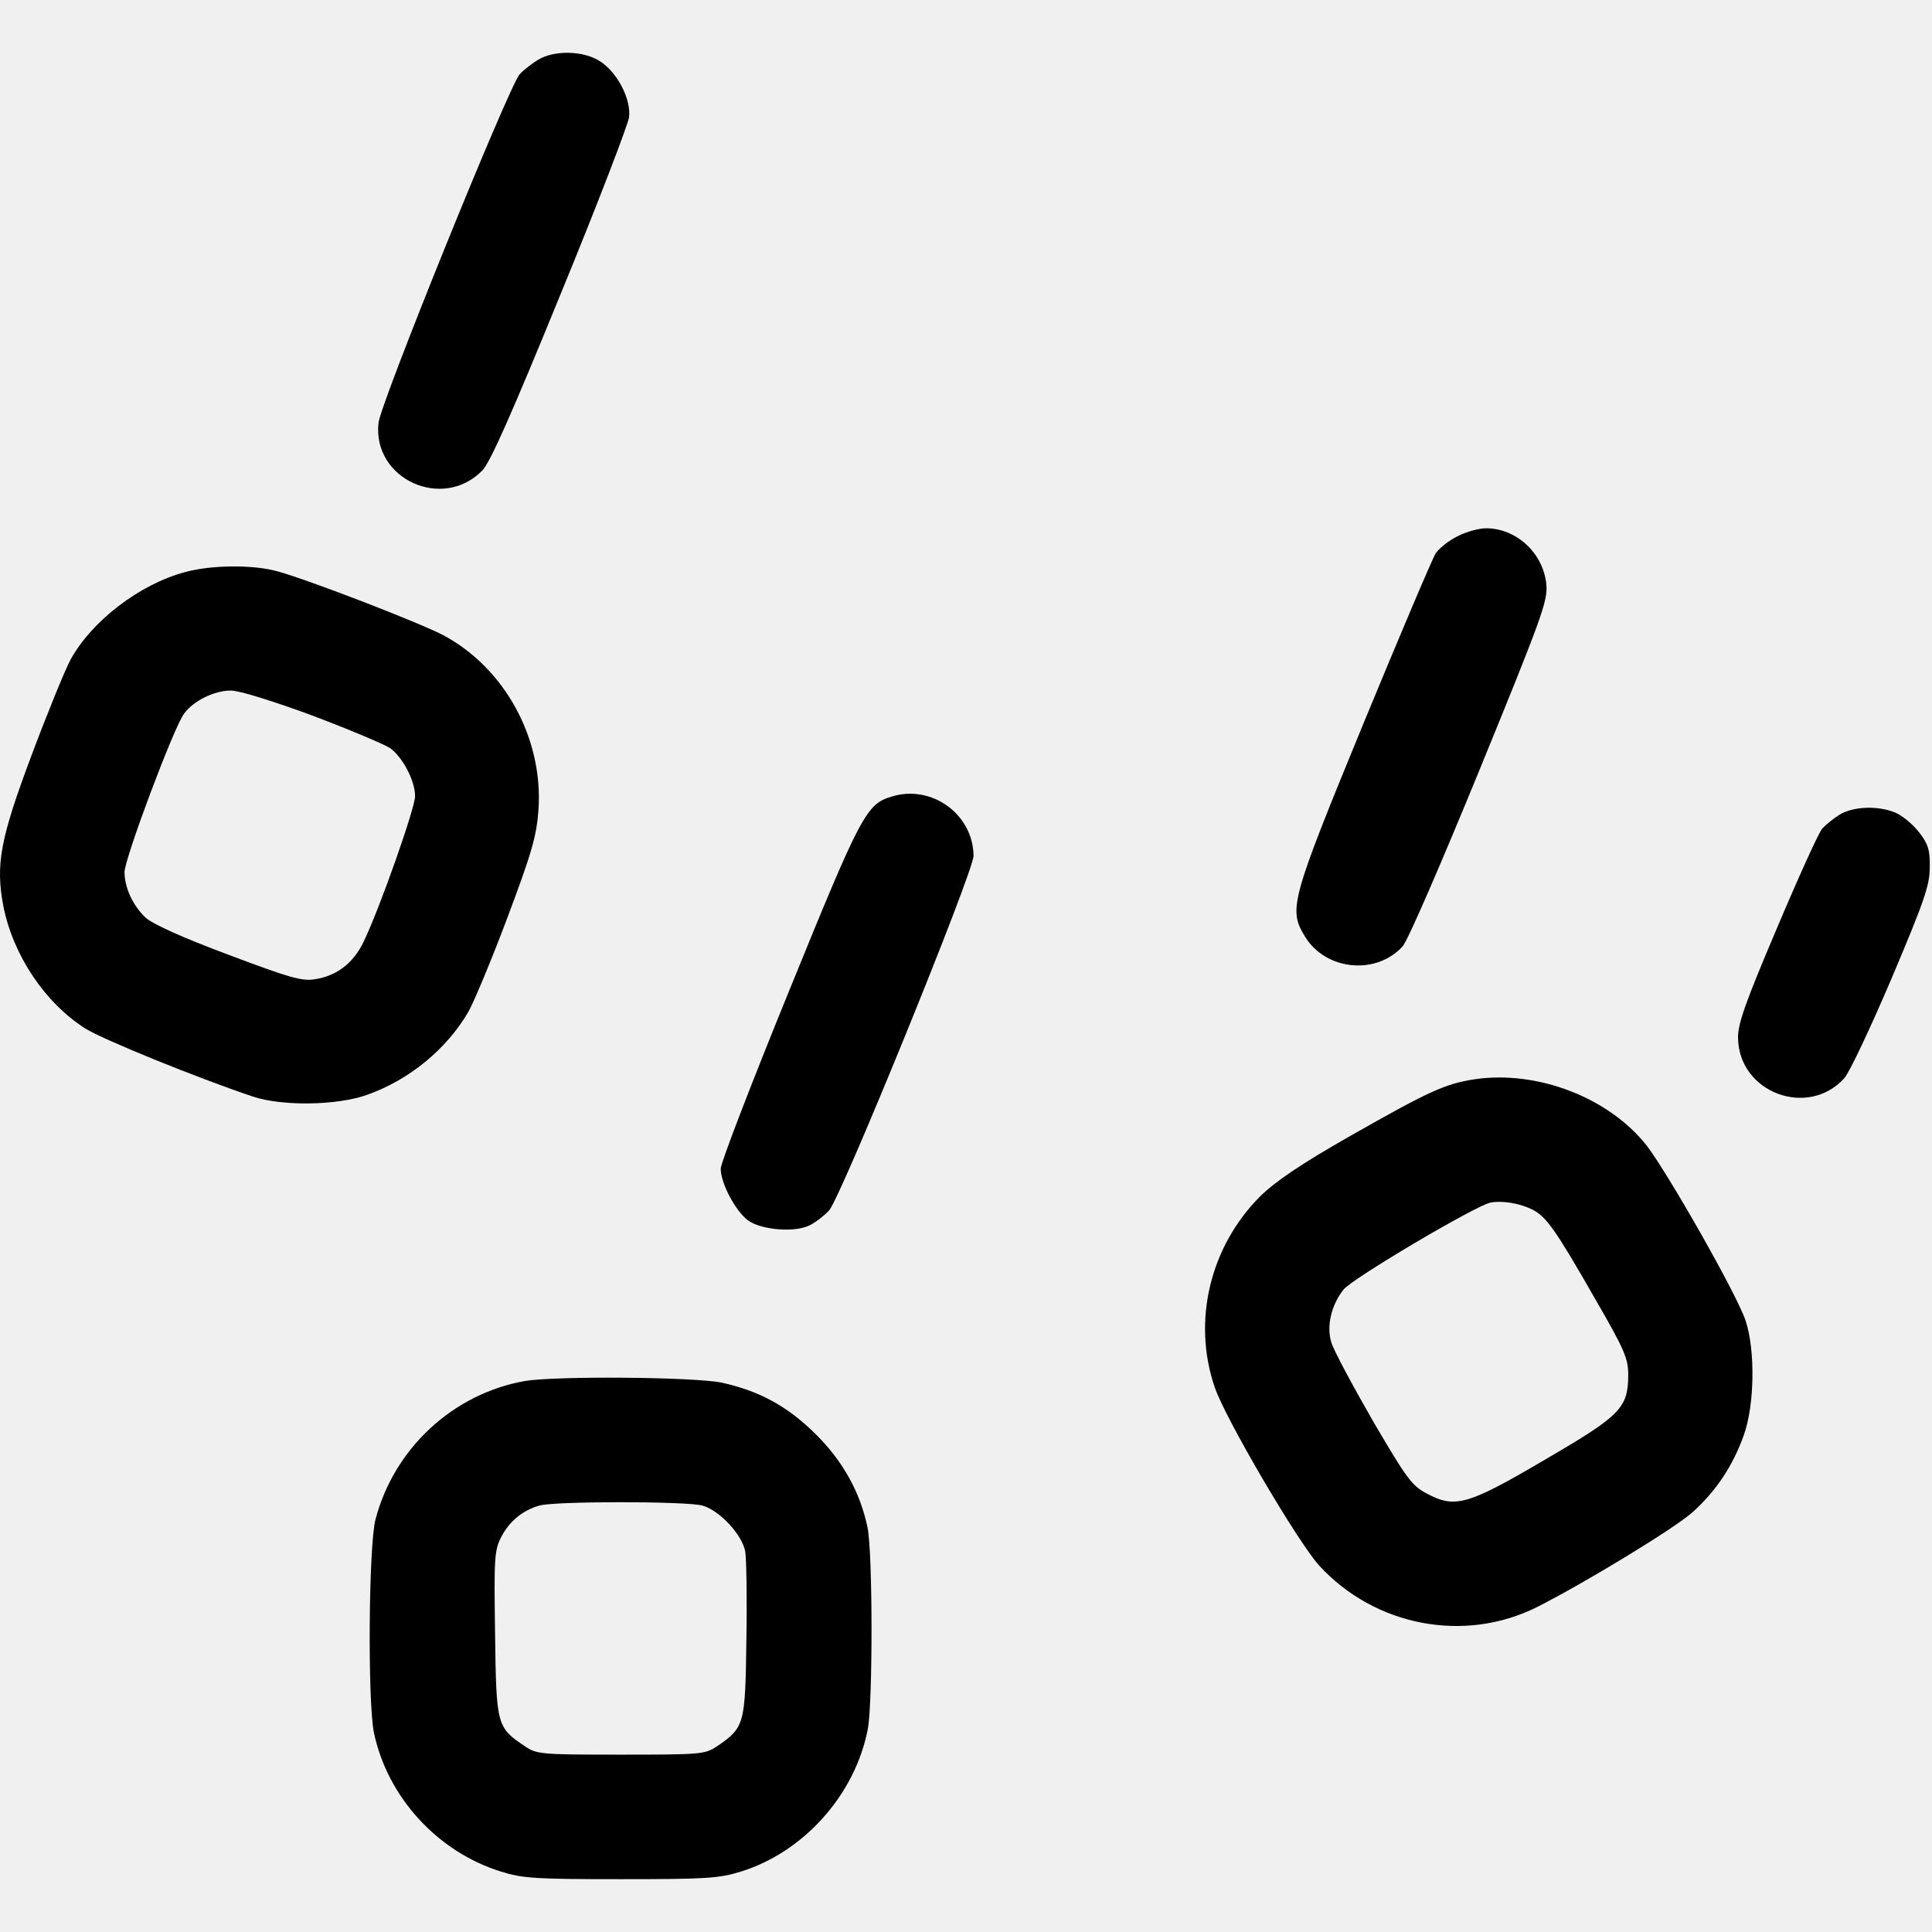
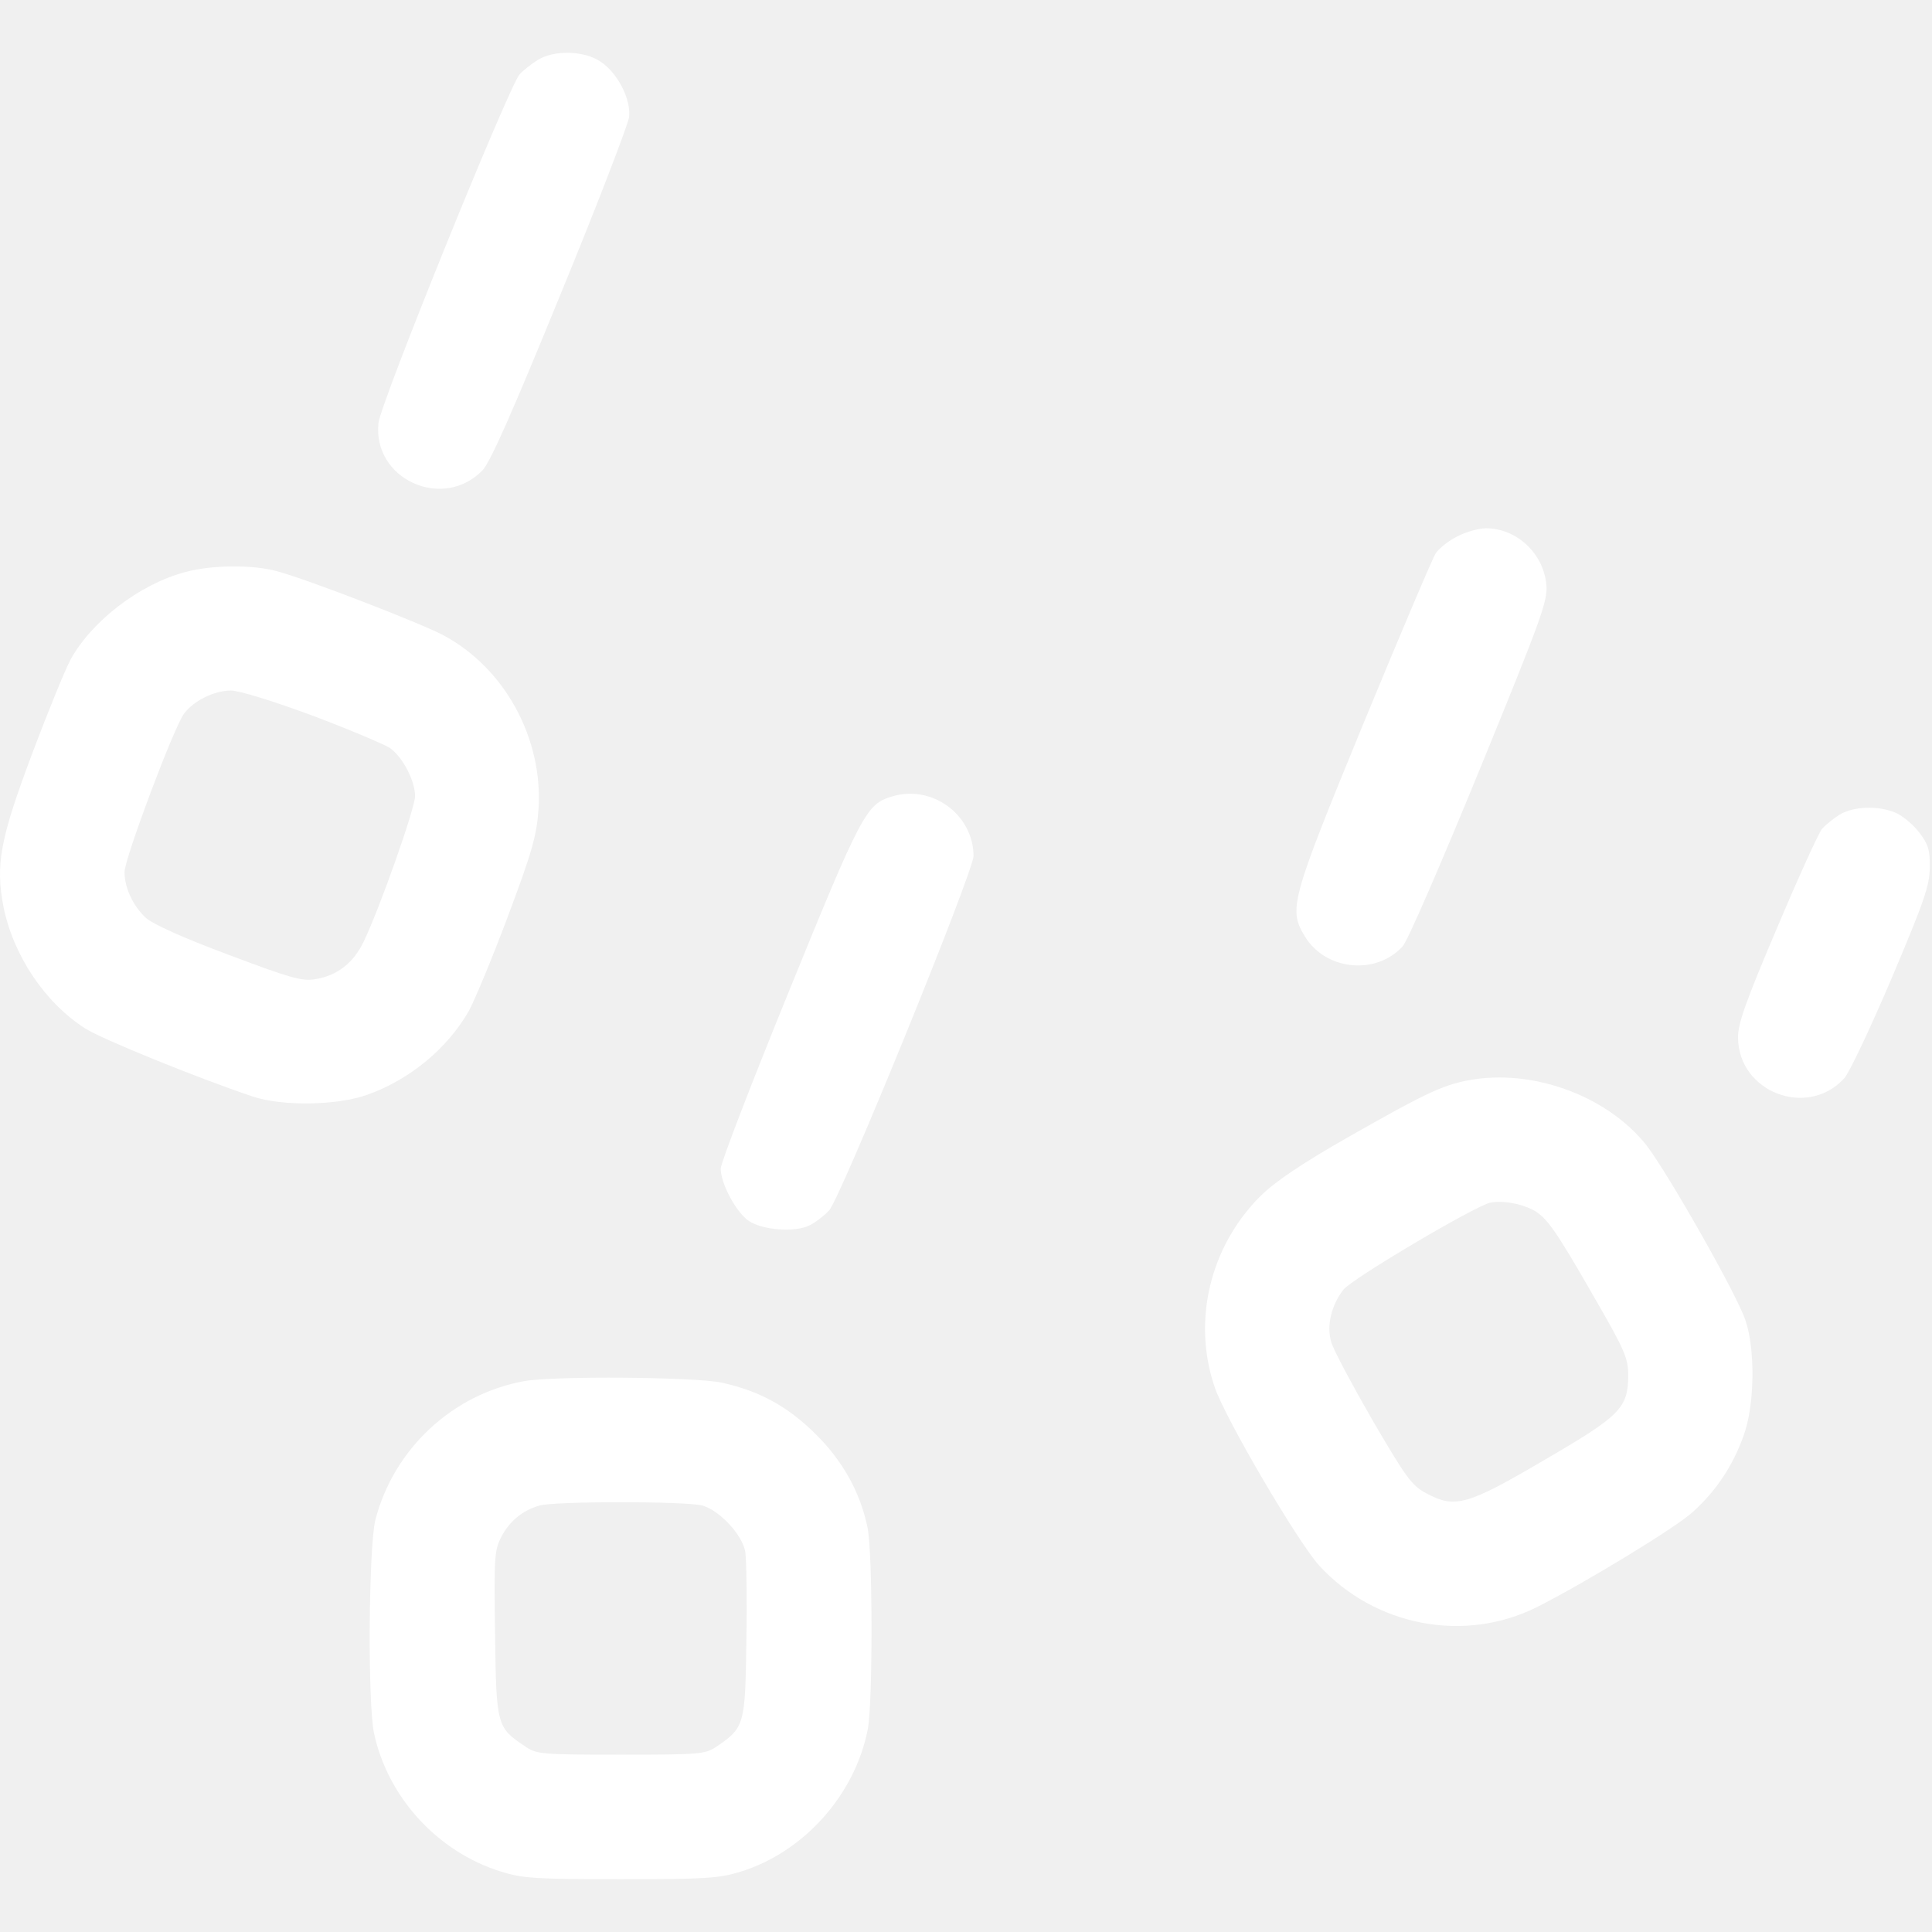
<svg xmlns="http://www.w3.org/2000/svg" version="1.0" width="512pt" height="512pt" viewBox="0 0 512 512" preserveAspectRatio="xMidYMid meet">
-   <g transform="translate(0,512) scale(0.1,-0.1)" fill="#000000" stroke="none">
+   <g transform="translate(0,512) scale(0.1,-0.1)" fill="#ffffff" stroke="none">
    <path d="M1425 4961 c-16 -10 -38 -27 -48 -38 -29 -33 -369 -872 -374 -924 -16 -149 171 -234 276 -125 21 23 77 149 206 465 98 238 179 450 182 470 6 47 -30 118 -76 148 -43 29 -123 31 -166 4z" />
    <path d="M3863 3699 c-23 -11 -49 -32 -58 -45 -9 -14 -95 -217 -192 -452 -194 -472 -199 -492 -154 -565 55 -89 188 -102 258 -25 13 13 104 224 204 468 166 406 181 448 177 491 -8 83 -79 149 -160 149 -18 0 -52 -9 -75 -21z" />
    <path d="M491 3604 c-121 -32 -248 -130 -304 -232 -14 -26 -60 -138 -102 -250 -85 -226 -97 -293 -76 -404 26 -130 110 -255 216 -323 45 -29 299 -132 445 -181 78 -26 224 -24 304 5 112 40 211 122 268 221 14 25 61 137 103 249 65 173 77 216 82 285 13 188 -89 376 -253 463 -63 33 -355 146 -439 169 -64 18 -175 17 -244 -2z m336 -380 c98 -37 190 -76 206 -86 34 -24 67 -87 67 -128 0 -31 -92 -293 -136 -385 -27 -57 -71 -91 -129 -100 -35 -6 -68 4 -230 65 -121 45 -200 81 -219 98 -34 32 -56 80 -56 121 0 35 131 385 158 420 25 34 80 61 124 61 22 0 112 -28 215 -66z" />
    <path d="M2363 3009 c-67 -20 -81 -46 -271 -513 -100 -245 -182 -458 -182 -473 0 -39 39 -112 72 -137 36 -26 125 -33 164 -13 16 8 39 26 51 39 31 33 383 898 383 940 -1 110 -111 190 -217 157z" />
    <path d="M4875 2961 c-16 -10 -37 -27 -46 -37 -9 -10 -63 -129 -120 -264 -83 -195 -104 -254 -103 -291 2 -144 184 -213 281 -107 13 13 69 132 125 263 87 206 102 248 102 296 1 46 -4 62 -28 93 -16 21 -44 44 -62 52 -47 20 -113 17 -149 -5z" />
    <path d="M3909 2260 c-80 -12 -124 -33 -330 -150 -132 -75 -199 -121 -239 -160 -133 -133 -181 -330 -121 -506 28 -83 220 -410 277 -473 148 -161 385 -206 577 -110 125 63 367 210 413 252 62 56 106 122 135 203 29 80 31 226 5 304 -22 68 -206 391 -262 464 -100 127 -289 200 -455 176z m153 -346 c36 -19 60 -52 164 -234 81 -140 89 -160 89 -206 -1 -86 -21 -106 -222 -223 -204 -120 -237 -129 -312 -89 -40 21 -54 41 -143 193 -54 94 -104 187 -110 208 -13 43 0 98 32 139 22 29 352 224 390 231 33 6 78 -2 112 -19z" />
    <path d="M1390 1460 c-190 -34 -346 -179 -395 -367 -18 -70 -21 -482 -4 -565 36 -171 169 -316 337 -368 57 -18 93 -20 317 -20 225 0 260 2 318 20 168 52 304 205 337 379 13 72 13 466 -1 533 -19 93 -66 177 -138 248 -75 74 -149 114 -249 136 -74 15 -441 18 -522 4z m472 -330 c45 -13 105 -77 113 -122 3 -18 5 -124 3 -235 -3 -224 -5 -231 -78 -281 -32 -21 -41 -22 -255 -22 -214 0 -223 1 -255 23 -73 49 -75 54 -78 297 -3 202 -2 222 17 258 21 40 55 69 100 82 39 12 390 12 433 0z" />
  </g>
</svg>
